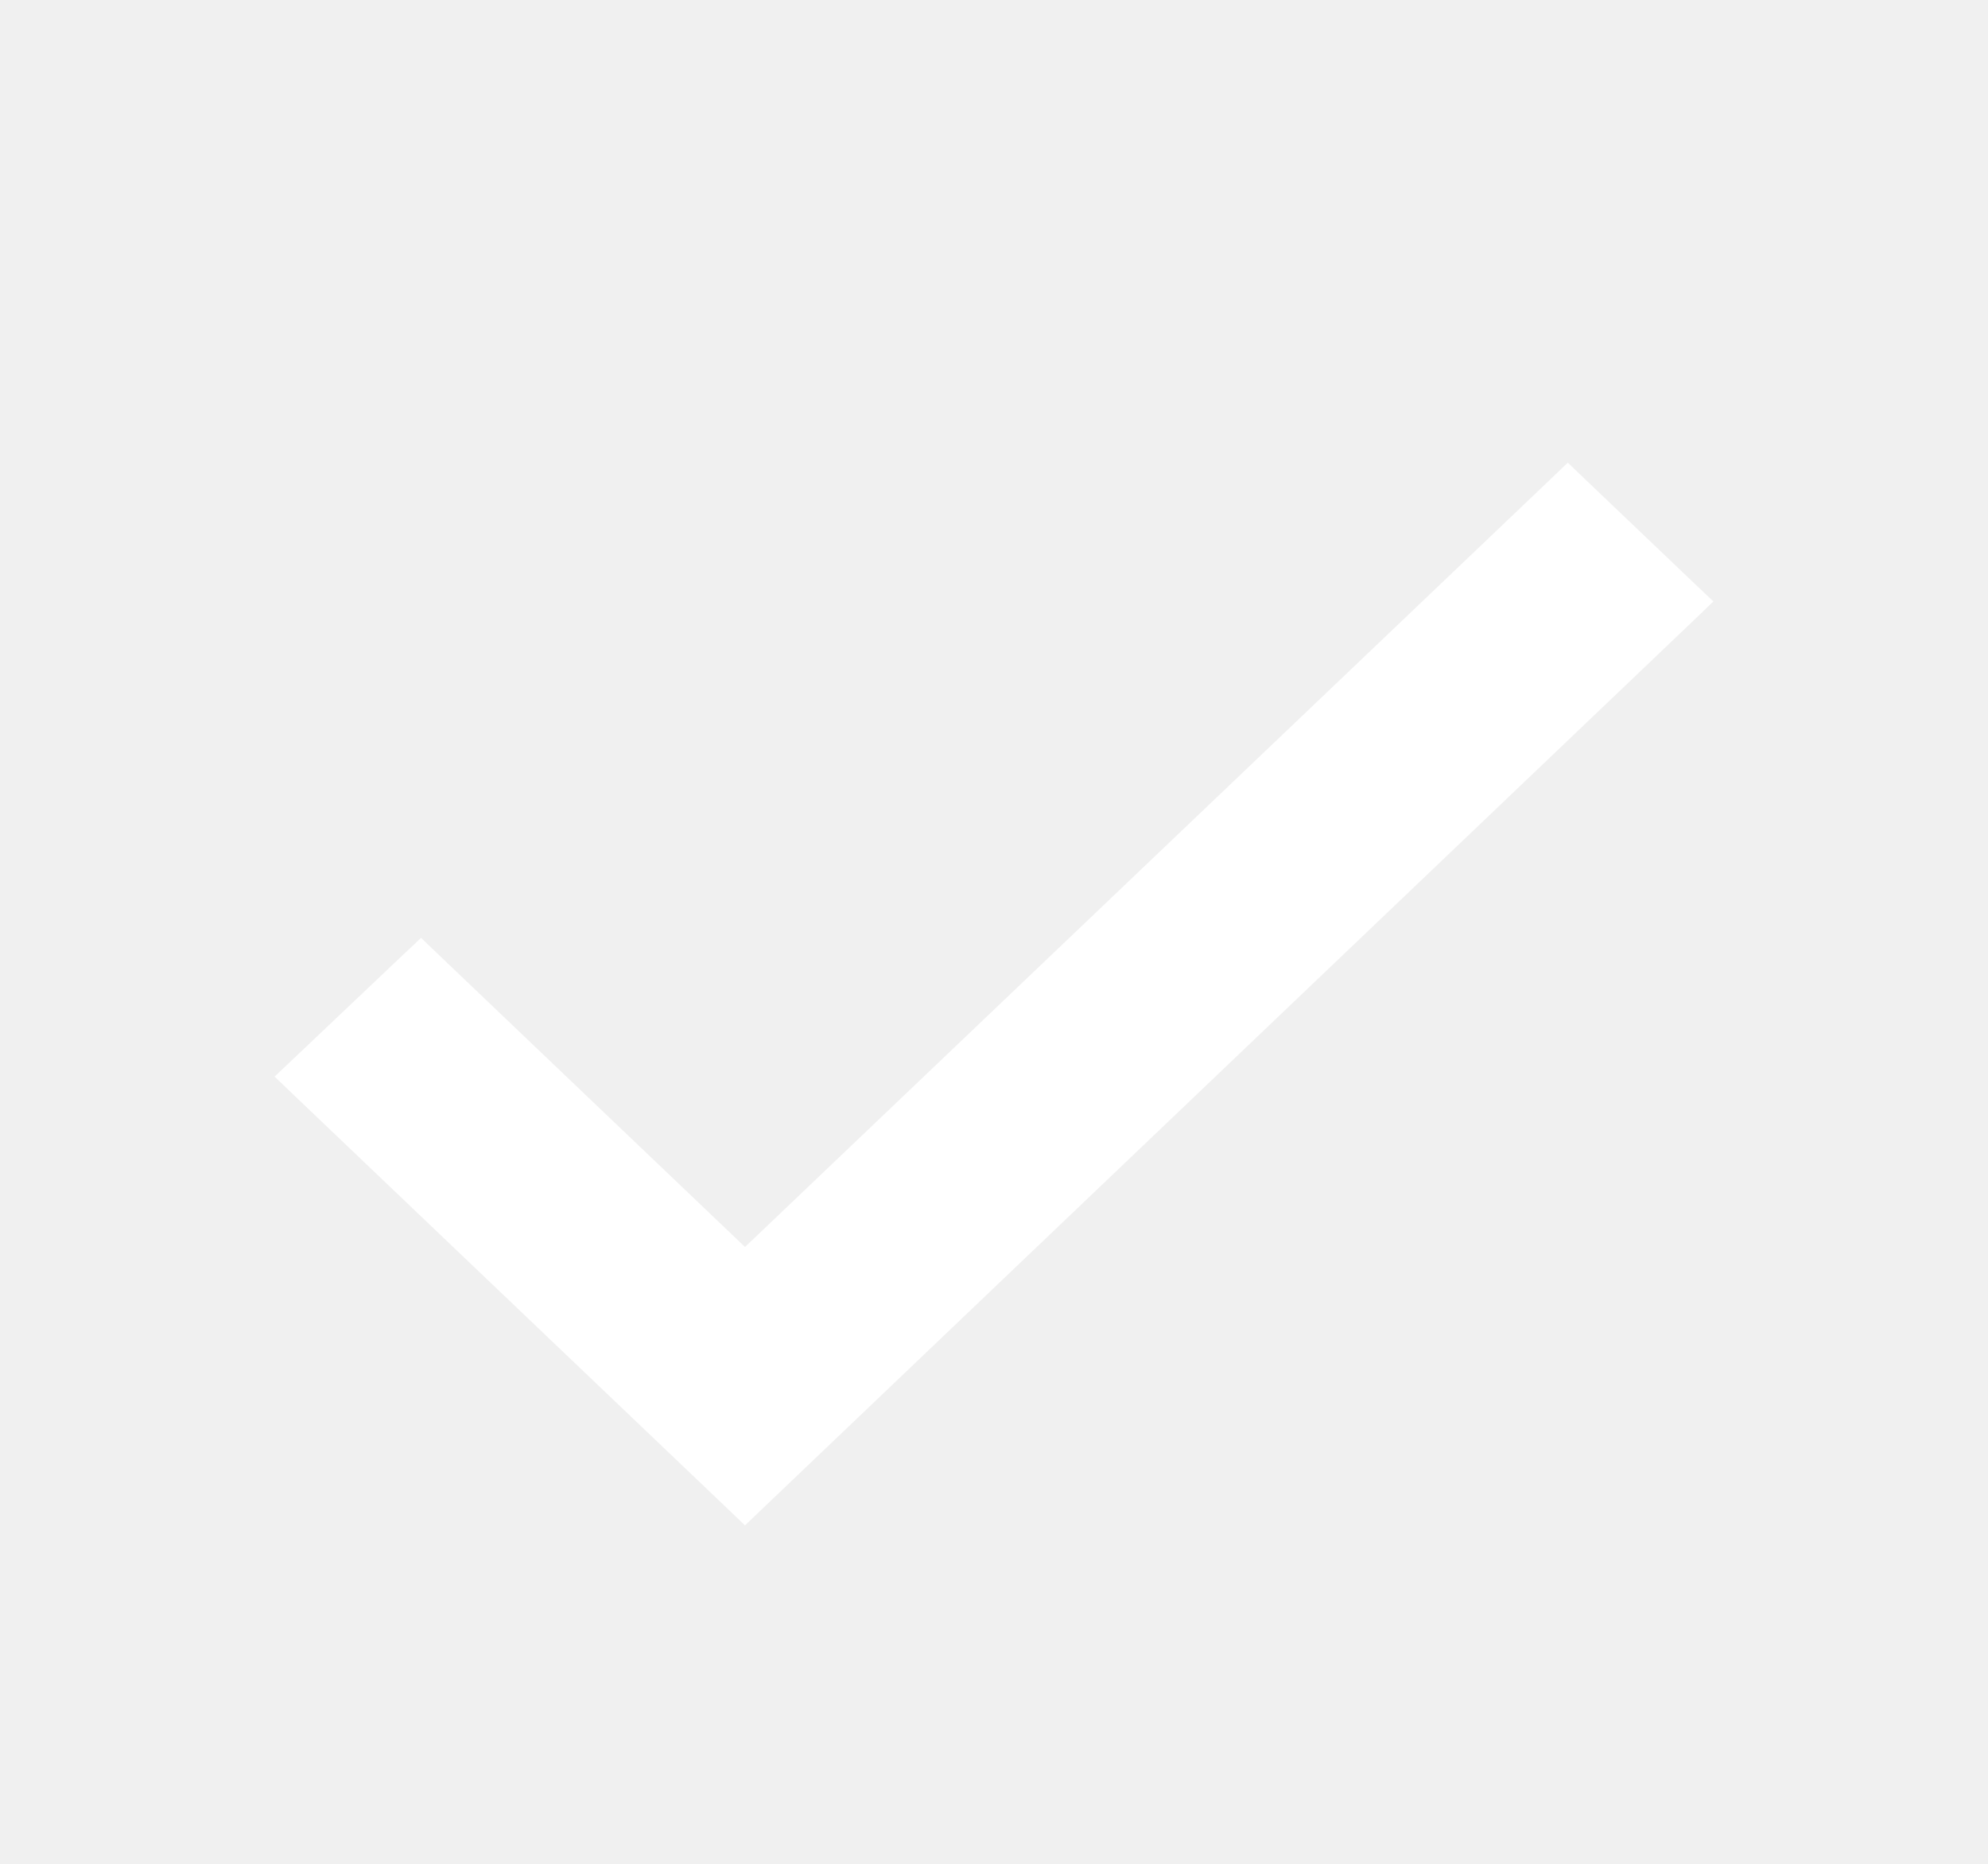
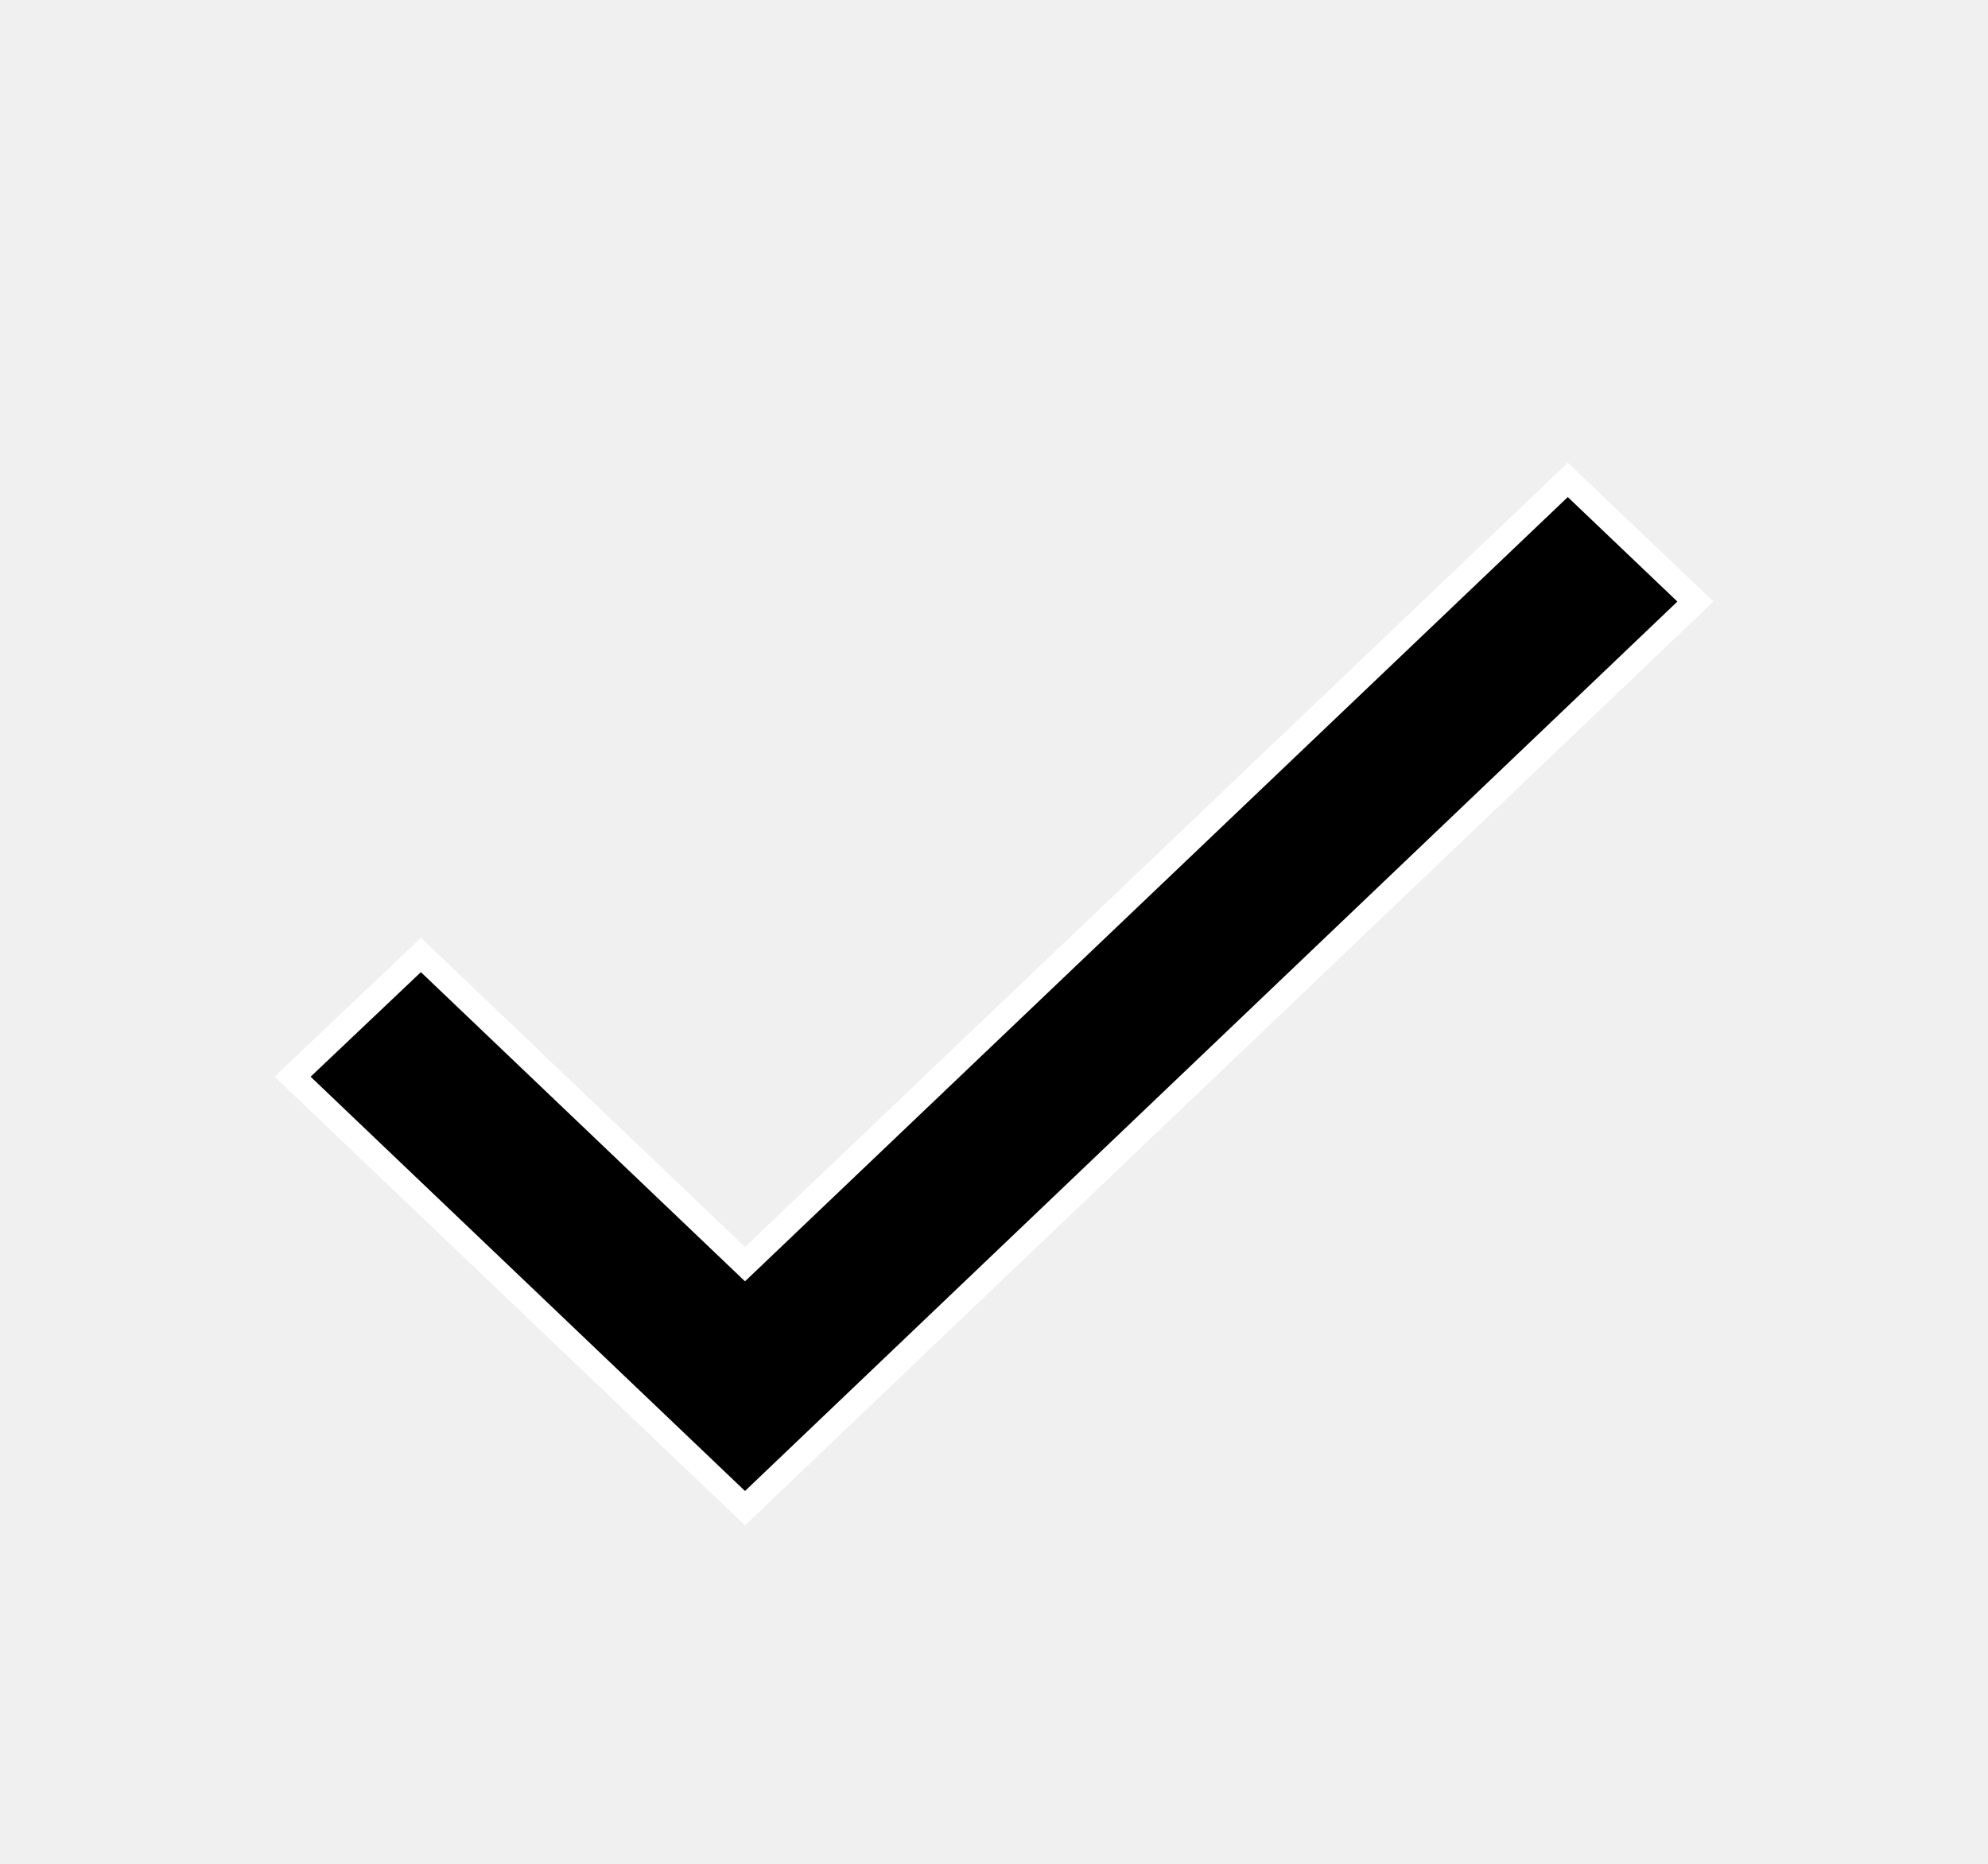
<svg xmlns="http://www.w3.org/2000/svg" width="16" height="15" viewBox="0 0 15 15" fill="none">
-   <path d="M2.957 7.752L2.888 7.686L2.819 7.751L1.931 8.593L1.855 8.665L1.931 8.738L5.427 12.072L5.496 12.138L5.565 12.072L13.069 4.914L13.145 4.841L13.069 4.769L12.187 3.928L12.118 3.862L12.049 3.928L5.496 10.174L2.957 7.752Z" fill="white" stroke="white" stroke-width="0.2" />
+   <path d="M2.957 7.752L2.888 7.686L2.819 7.751L1.931 8.593L1.855 8.665L1.931 8.738L5.427 12.072L5.496 12.138L5.565 12.072L13.069 4.914L13.145 4.841L13.069 4.769L12.187 3.928L12.118 3.862L12.049 3.928L5.496 10.174L2.957 7.752Z" fill="black" stroke="white" stroke-width="0.2" />
</svg>
